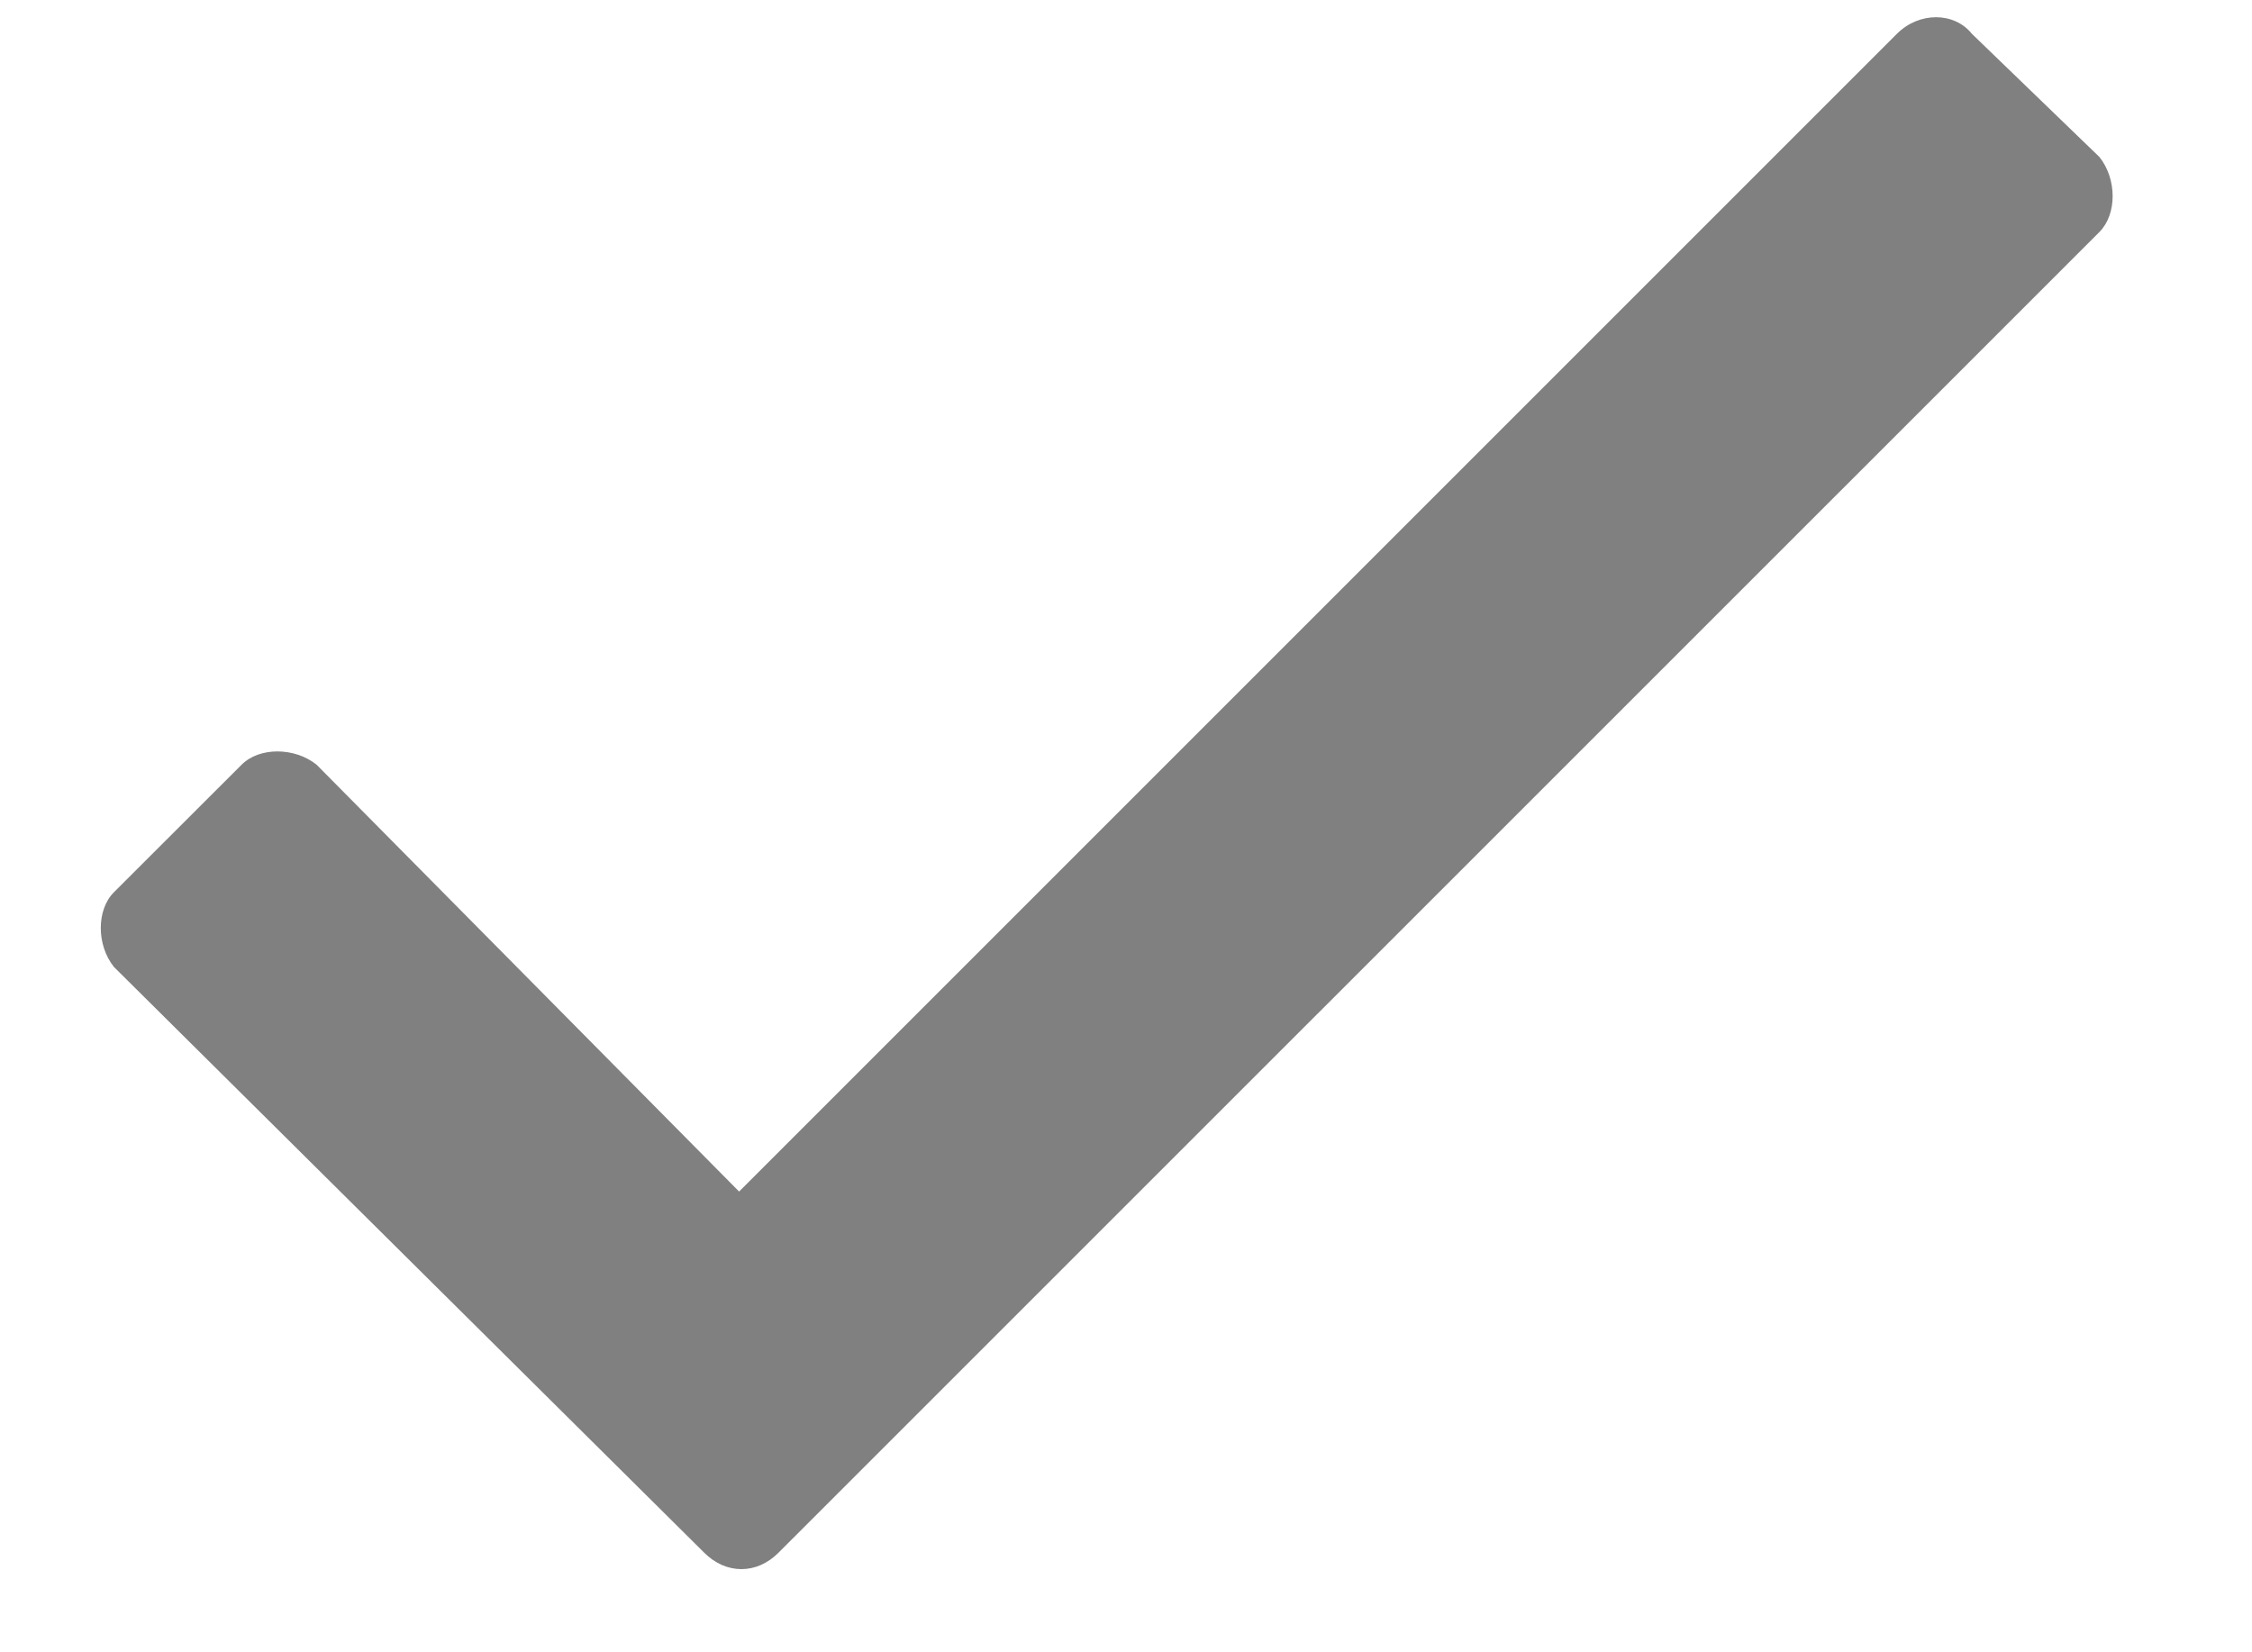
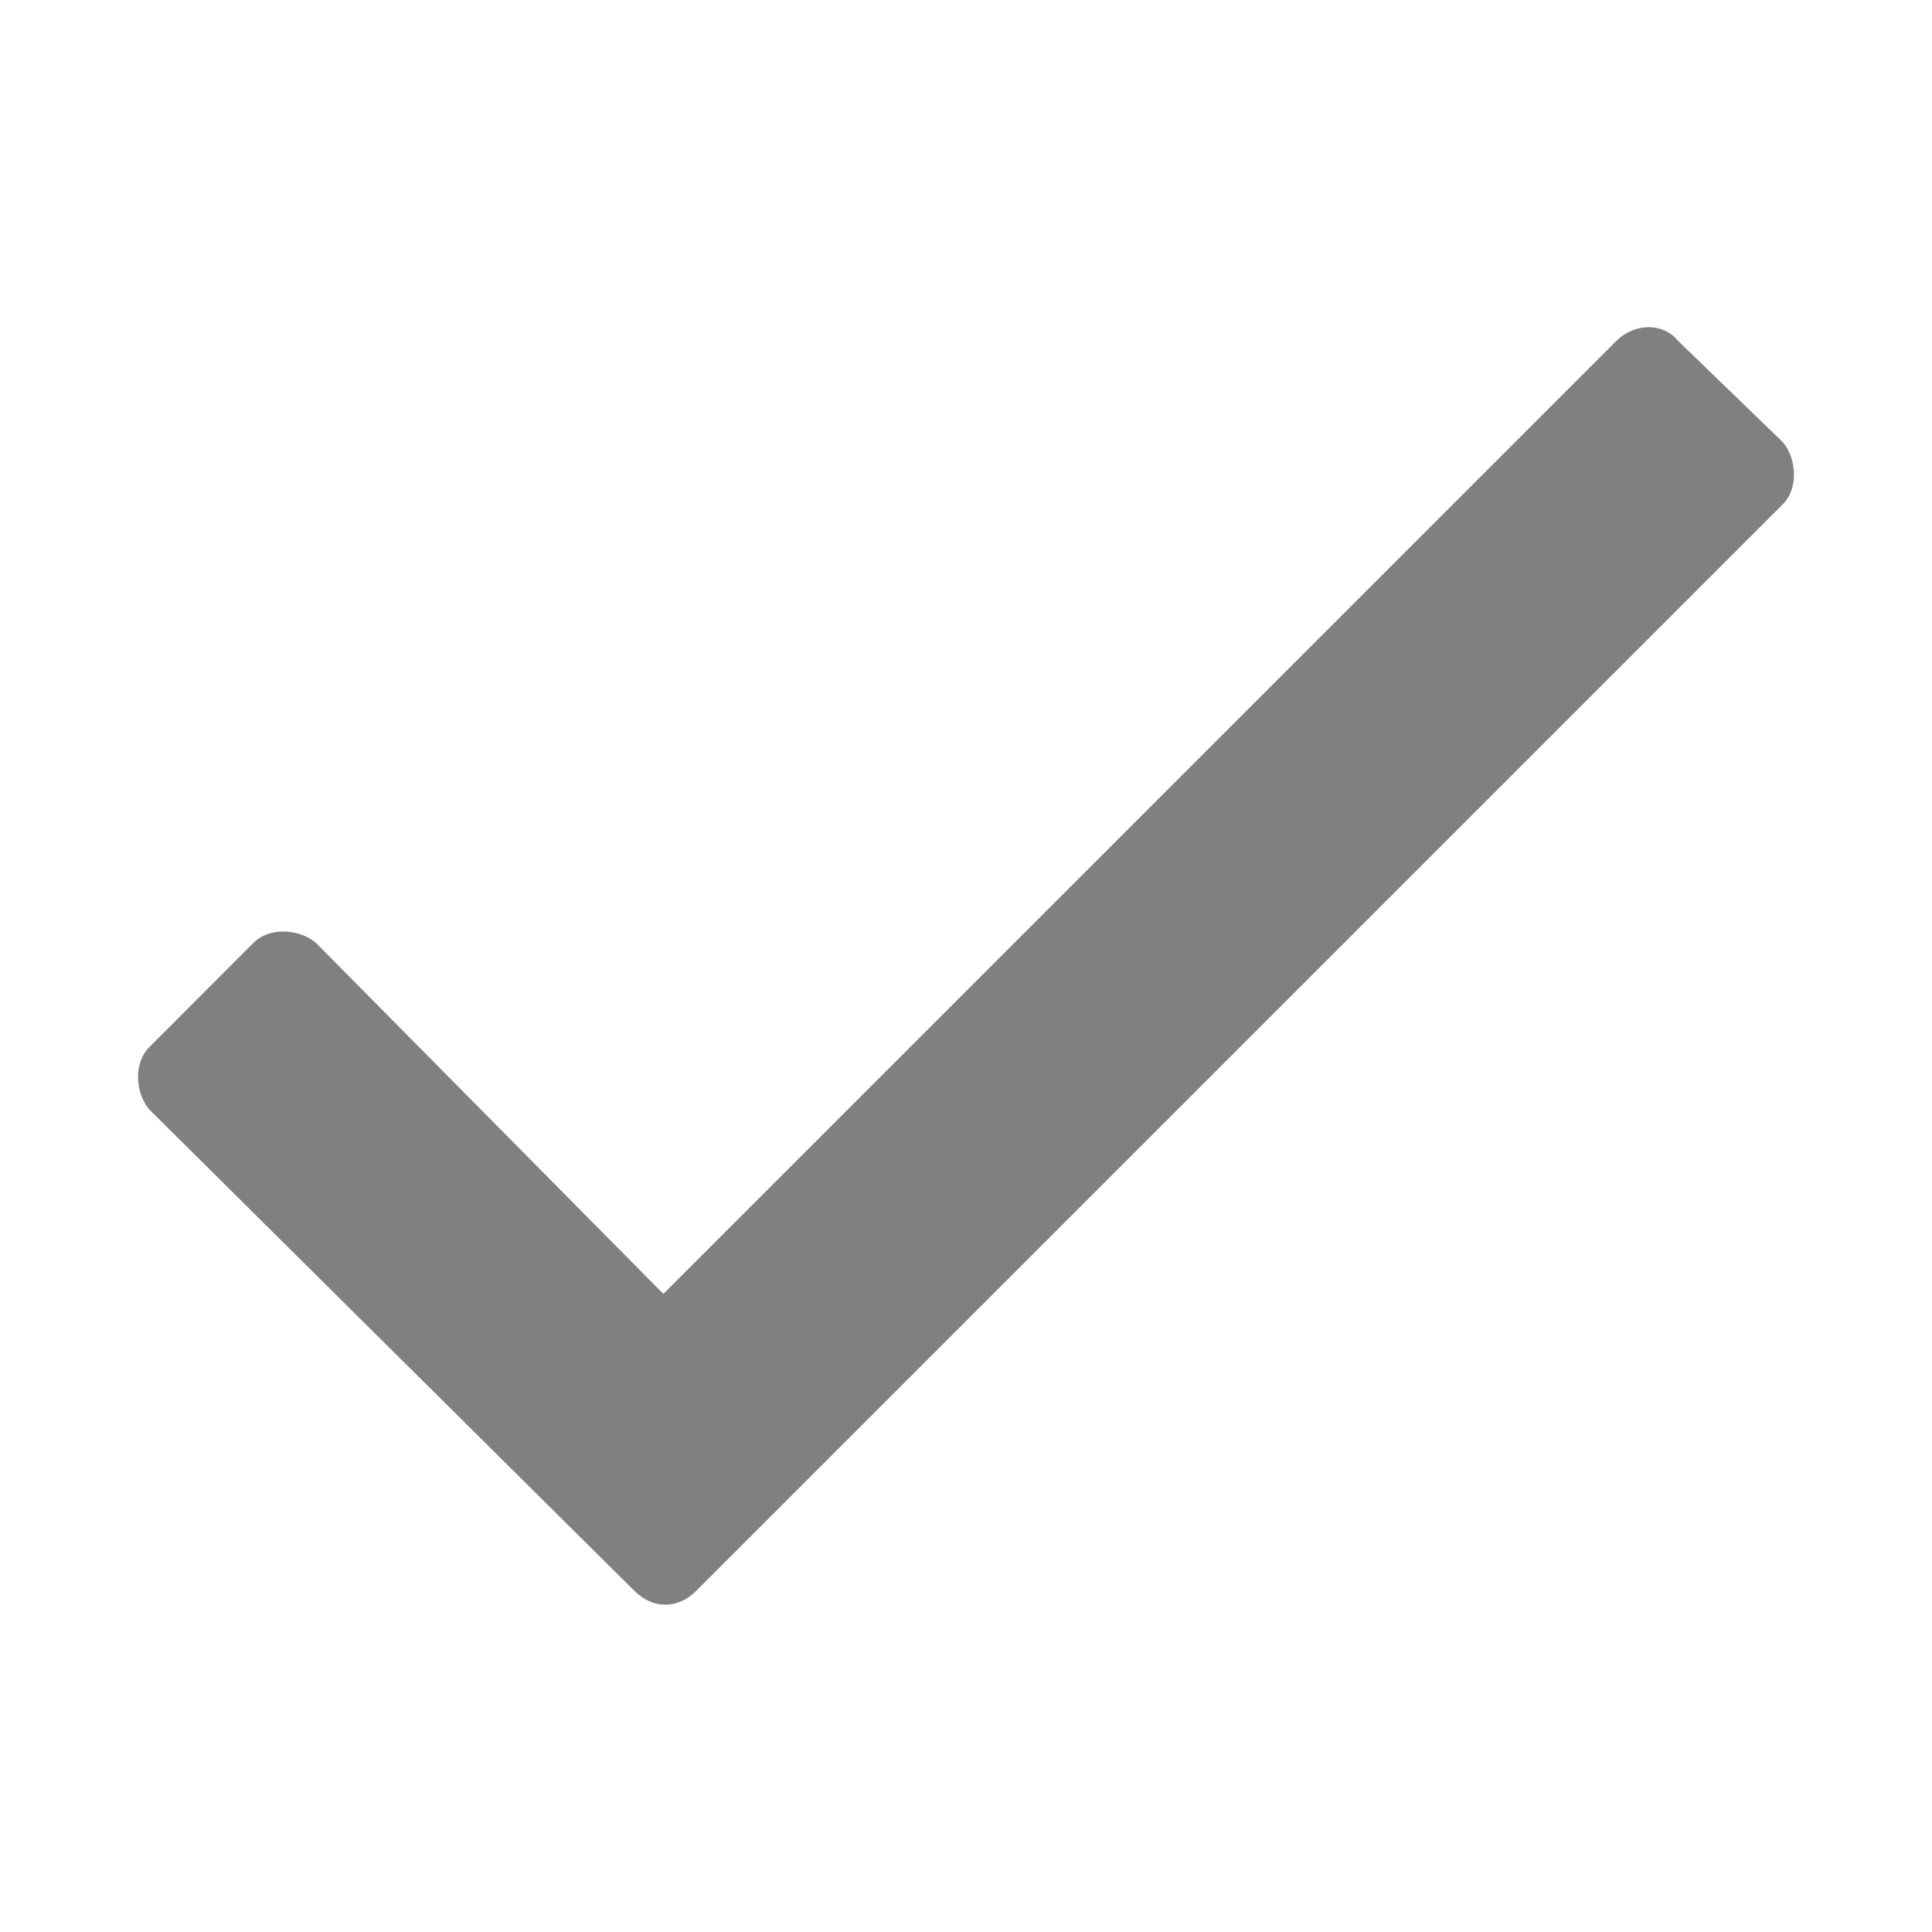
- <svg xmlns="http://www.w3.org/2000/svg" width="15" height="11" viewBox="0 0 15 11" fill="none">
-   <path d="M12.635 0.225L4.923 7.937L2.108 5.093C1.961 4.976 1.727 4.976 1.61 5.093L0.759 5.943C0.642 6.06 0.642 6.295 0.759 6.441L4.689 10.341C4.836 10.489 5.041 10.489 5.187 10.341L13.984 1.545C14.101 1.427 14.101 1.193 13.984 1.046L13.134 0.225C13.016 0.078 12.782 0.078 12.635 0.225V0.225Z" fill="#808080" />
+ <svg xmlns="http://www.w3.org/2000/svg" width="14" height="14" viewBox="0 0 14 14" fill="none" version="1.1" id="svg4">
+   <defs id="defs8" />
+   <path d="M 11.713,2.47 4.807,9.376 2.286,6.829 c -0.132,-0.105 -0.341,-0.105 -0.446,0 L 1.079,7.591 c -0.105,0.105 -0.105,0.315 0,0.446 l 3.519,3.492 c 0.132,0.132 0.315,0.132 0.446,0 L 12.921,3.652 c 0.105,-0.105 0.105,-0.315 0,-0.446 L 12.16,2.47 c -0.105,-0.132 -0.315,-0.132 -0.446,0 z" fill="#808080" id="path2" style="stroke-width:0.896" />
</svg>
